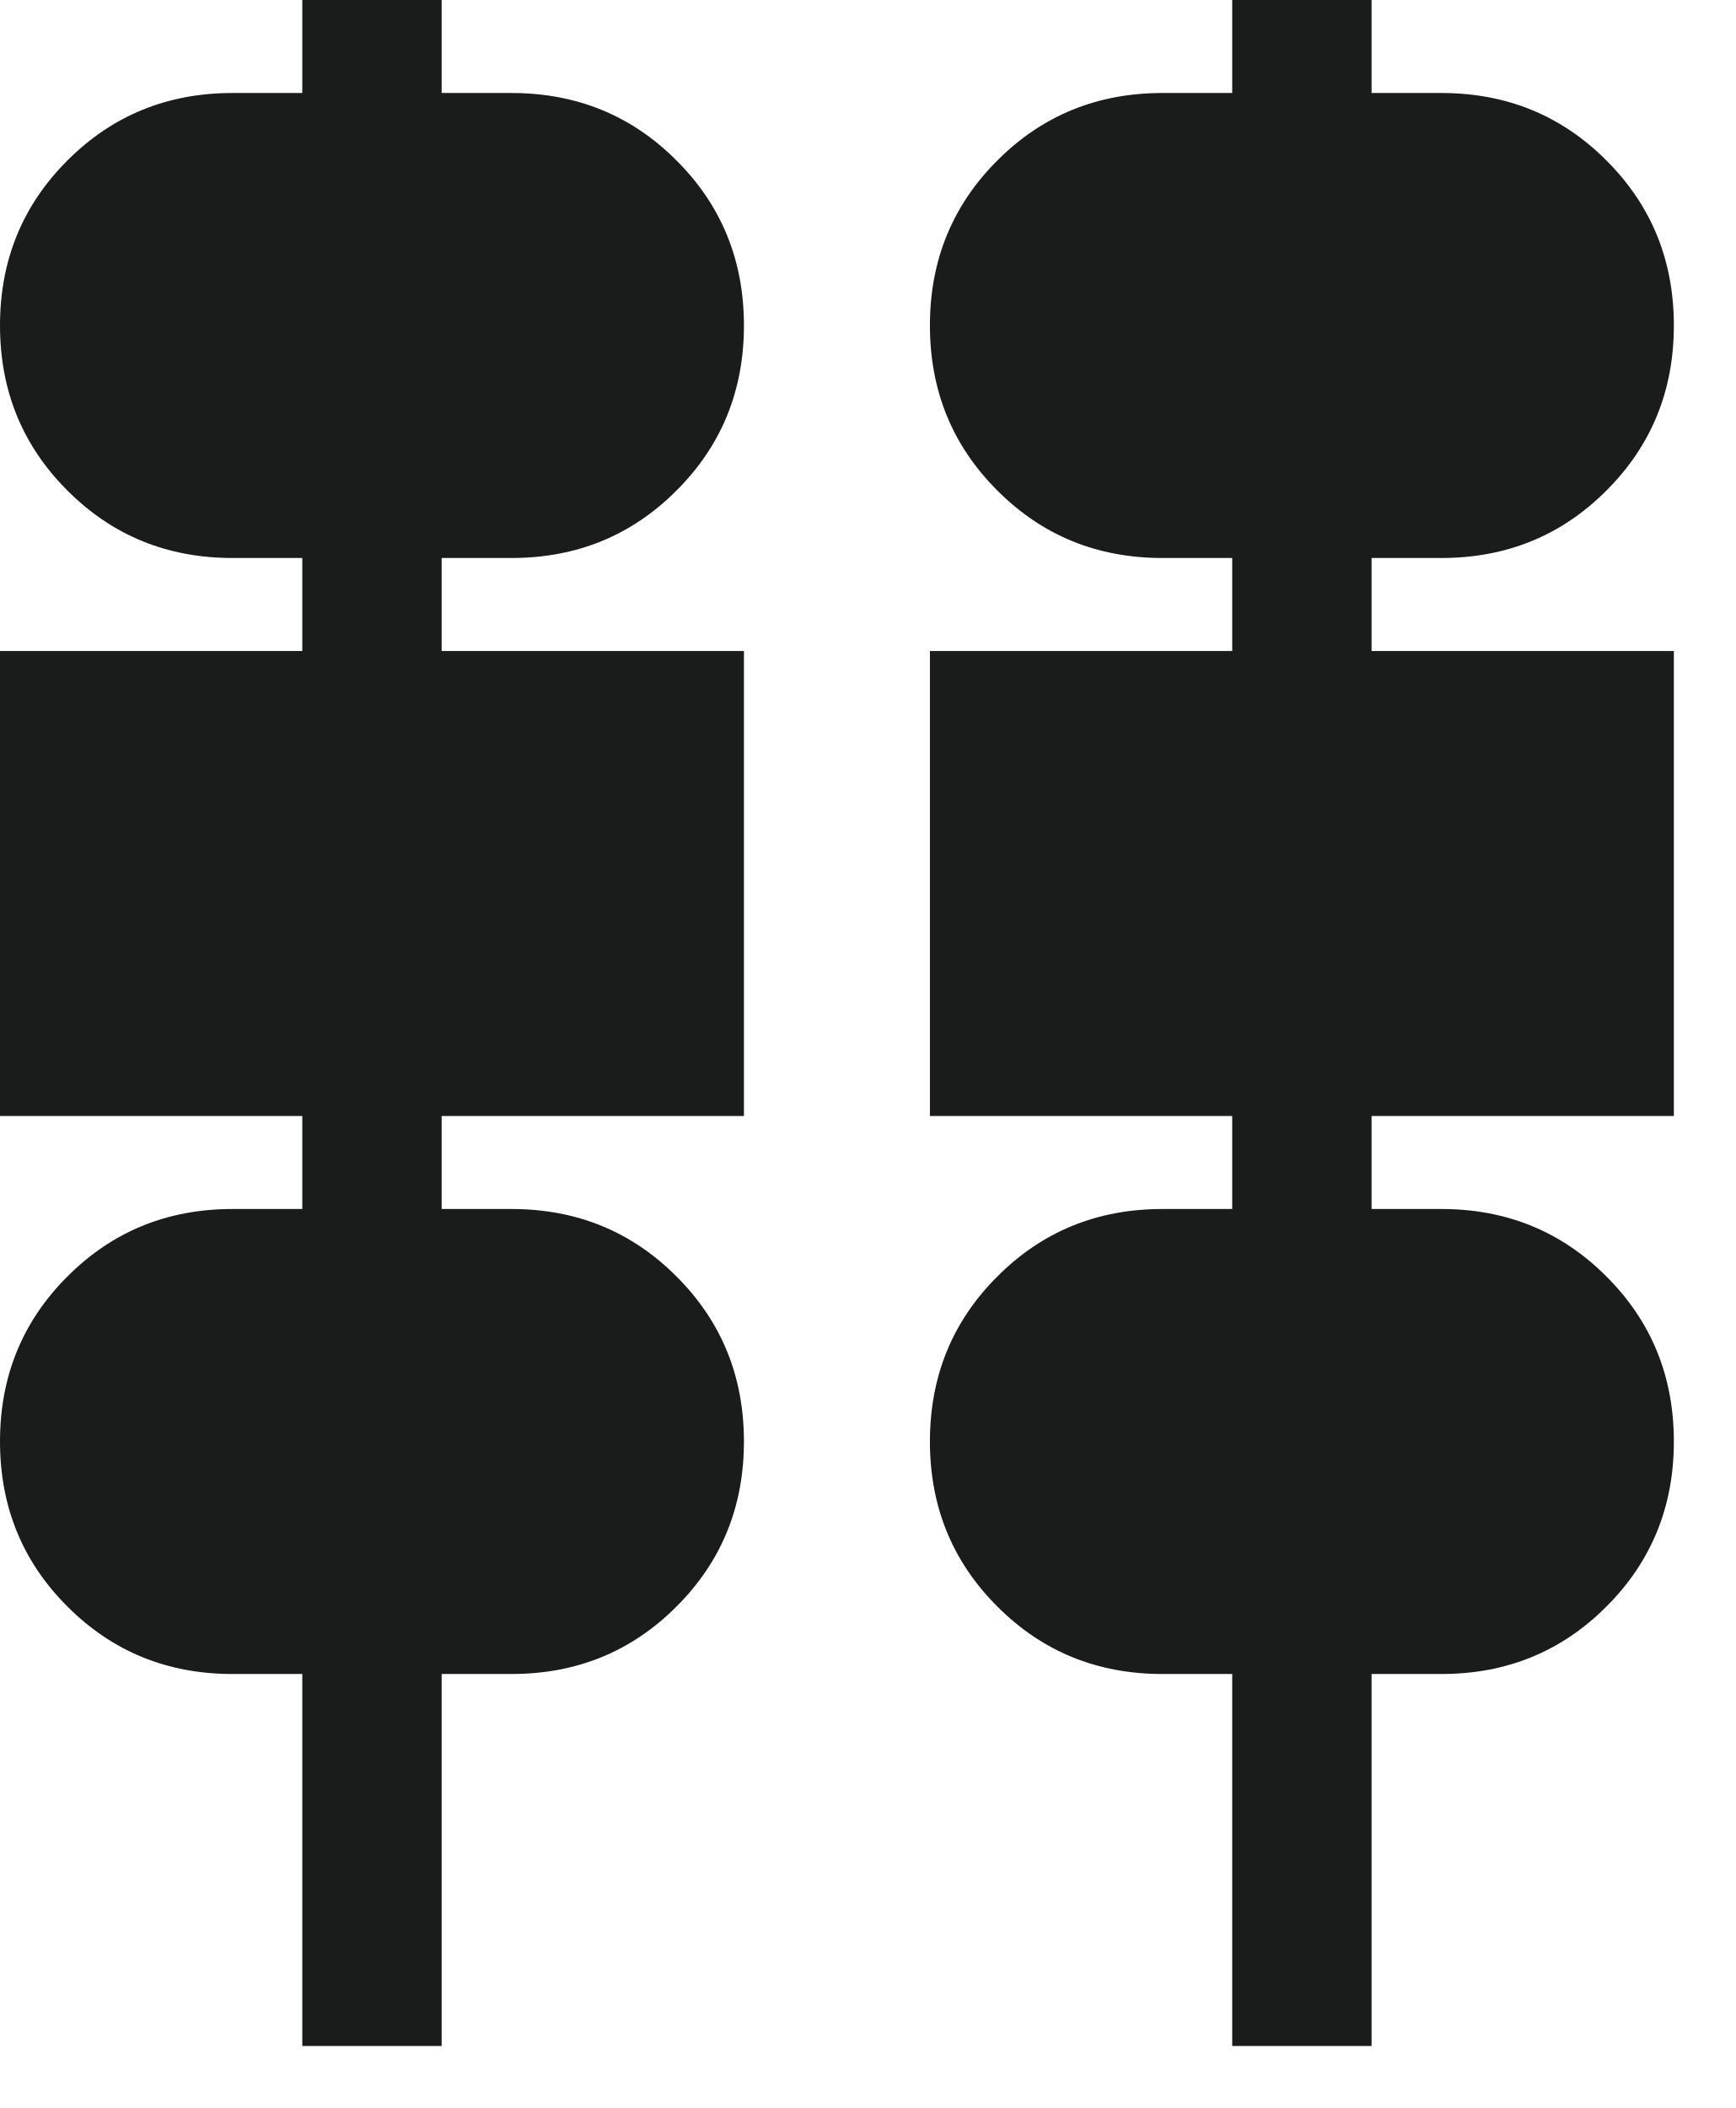
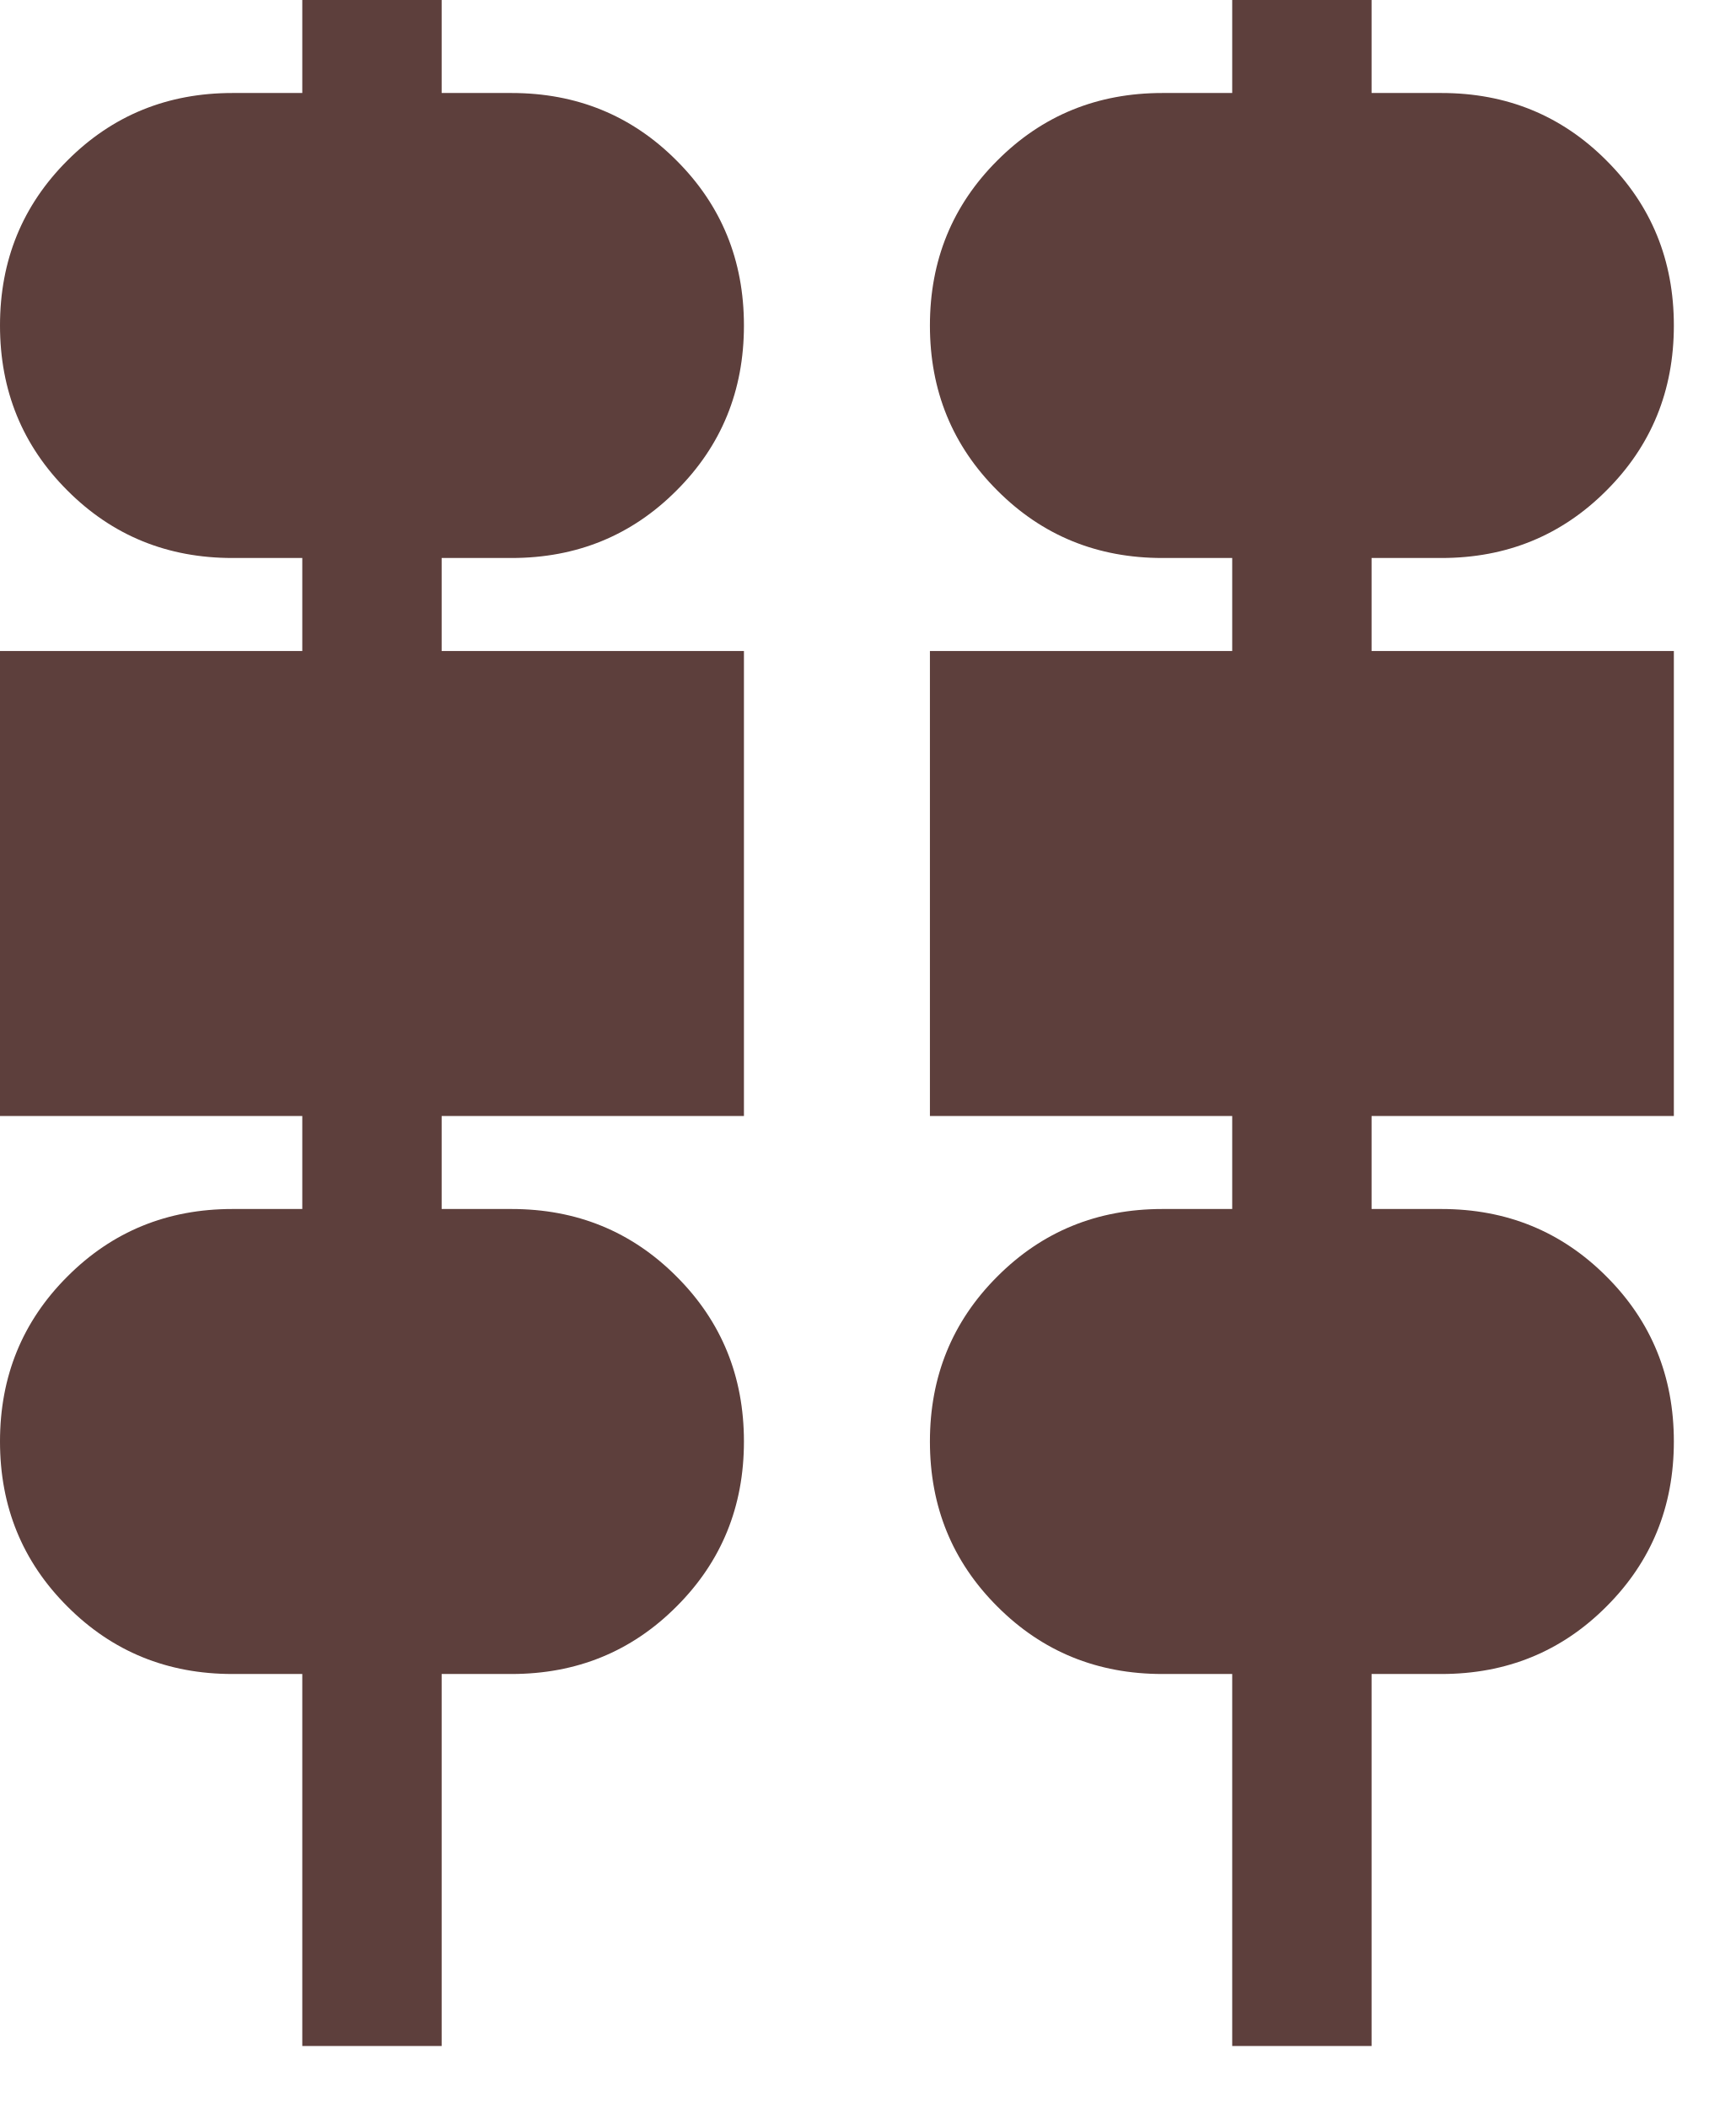
<svg xmlns="http://www.w3.org/2000/svg" width="14" height="17" viewBox="0 0 14 17" fill="none">
-   <path d="M2.438 16.5V13.5H1.875C1.35 13.5 0.906 13.319 0.544 12.956C0.181 12.594 0 12.15 0 11.625C0 11.1 0.181 10.656 0.544 10.294C0.906 9.931 1.35 9.75 1.875 9.75H2.438V9H0V5.25H2.438V4.5H1.875C1.35 4.5 0.906 4.319 0.544 3.956C0.181 3.594 0 3.15 0 2.625C0 2.1 0.181 1.656 0.544 1.294C0.906 0.931 1.35 0.75 1.875 0.75H2.438V0H3.562V0.75H4.125C4.65 0.75 5.094 0.931 5.456 1.294C5.819 1.656 6 2.1 6 2.625C6 3.15 5.819 3.594 5.456 3.956C5.094 4.319 4.65 4.5 4.125 4.5H3.562V5.25H6V9H3.562V9.75H4.125C4.65 9.75 5.094 9.931 5.456 10.294C5.819 10.656 6 11.1 6 11.625C6 12.15 5.819 12.594 5.456 12.956C5.094 13.319 4.65 13.5 4.125 13.5H3.562V16.5H2.438ZM9.938 16.5V13.5H9.375C8.85 13.5 8.406 13.319 8.044 12.956C7.681 12.594 7.5 12.15 7.5 11.625C7.5 11.1 7.681 10.656 8.044 10.294C8.406 9.931 8.85 9.75 9.375 9.75H9.938V9H7.5V5.25H9.938V4.5H9.375C8.85 4.5 8.406 4.319 8.044 3.956C7.681 3.594 7.5 3.15 7.5 2.625C7.5 2.1 7.681 1.656 8.044 1.294C8.406 0.931 8.85 0.75 9.375 0.75H9.938V0H11.062V0.75H11.625C12.15 0.75 12.594 0.931 12.956 1.294C13.319 1.656 13.5 2.1 13.5 2.625C13.5 3.15 13.319 3.594 12.956 3.956C12.594 4.319 12.15 4.5 11.625 4.5H11.062V5.25H13.5V9H11.062V9.75H11.625C12.15 9.75 12.594 9.931 12.956 10.294C13.319 10.656 13.5 11.1 13.5 11.625C13.5 12.15 13.319 12.594 12.956 12.956C12.594 13.319 12.15 13.5 11.625 13.5H11.062V16.5H9.938Z" fill="#1A1C1C" />
+   <path d="M2.438 16.5V13.5H1.875C1.35 13.5 0.906 13.319 0.544 12.956C0.181 12.594 0 12.15 0 11.625C0 11.1 0.181 10.656 0.544 10.294C0.906 9.931 1.35 9.75 1.875 9.75H2.438V9H0V5.25H2.438V4.5H1.875C1.35 4.5 0.906 4.319 0.544 3.956C0.181 3.594 0 3.15 0 2.625C0 2.1 0.181 1.656 0.544 1.294C0.906 0.931 1.35 0.75 1.875 0.75H2.438V0H3.562V0.75H4.125C4.65 0.75 5.094 0.931 5.456 1.294C5.819 1.656 6 2.1 6 2.625C6 3.15 5.819 3.594 5.456 3.956C5.094 4.319 4.65 4.5 4.125 4.5H3.562V5.25H6V9H3.562V9.75H4.125C4.65 9.75 5.094 9.931 5.456 10.294C5.819 10.656 6 11.1 6 11.625C6 12.15 5.819 12.594 5.456 12.956C5.094 13.319 4.65 13.5 4.125 13.5H3.562V16.5H2.438ZM9.938 16.5V13.5H9.375C8.85 13.5 8.406 13.319 8.044 12.956C7.681 12.594 7.5 12.15 7.5 11.625C7.5 11.1 7.681 10.656 8.044 10.294C8.406 9.931 8.85 9.75 9.375 9.75H9.938V9H7.5V5.25H9.938V4.5H9.375C8.85 4.5 8.406 4.319 8.044 3.956C7.681 3.594 7.5 3.15 7.5 2.625C7.5 2.1 7.681 1.656 8.044 1.294C8.406 0.931 8.85 0.75 9.375 0.75H9.938V0H11.062V0.75H11.625C12.15 0.75 12.594 0.931 12.956 1.294C13.319 1.656 13.5 2.1 13.5 2.625C13.5 3.15 13.319 3.594 12.956 3.956C12.594 4.319 12.15 4.5 11.625 4.5H11.062V5.25H13.5V9H11.062V9.75H11.625C12.15 9.75 12.594 9.931 12.956 10.294C13.319 10.656 13.5 11.1 13.5 11.625C13.5 12.15 13.319 12.594 12.956 12.956C12.594 13.319 12.15 13.5 11.625 13.5H11.062V16.5H9.938Z" fill="#5D3F3C" />
</svg>
